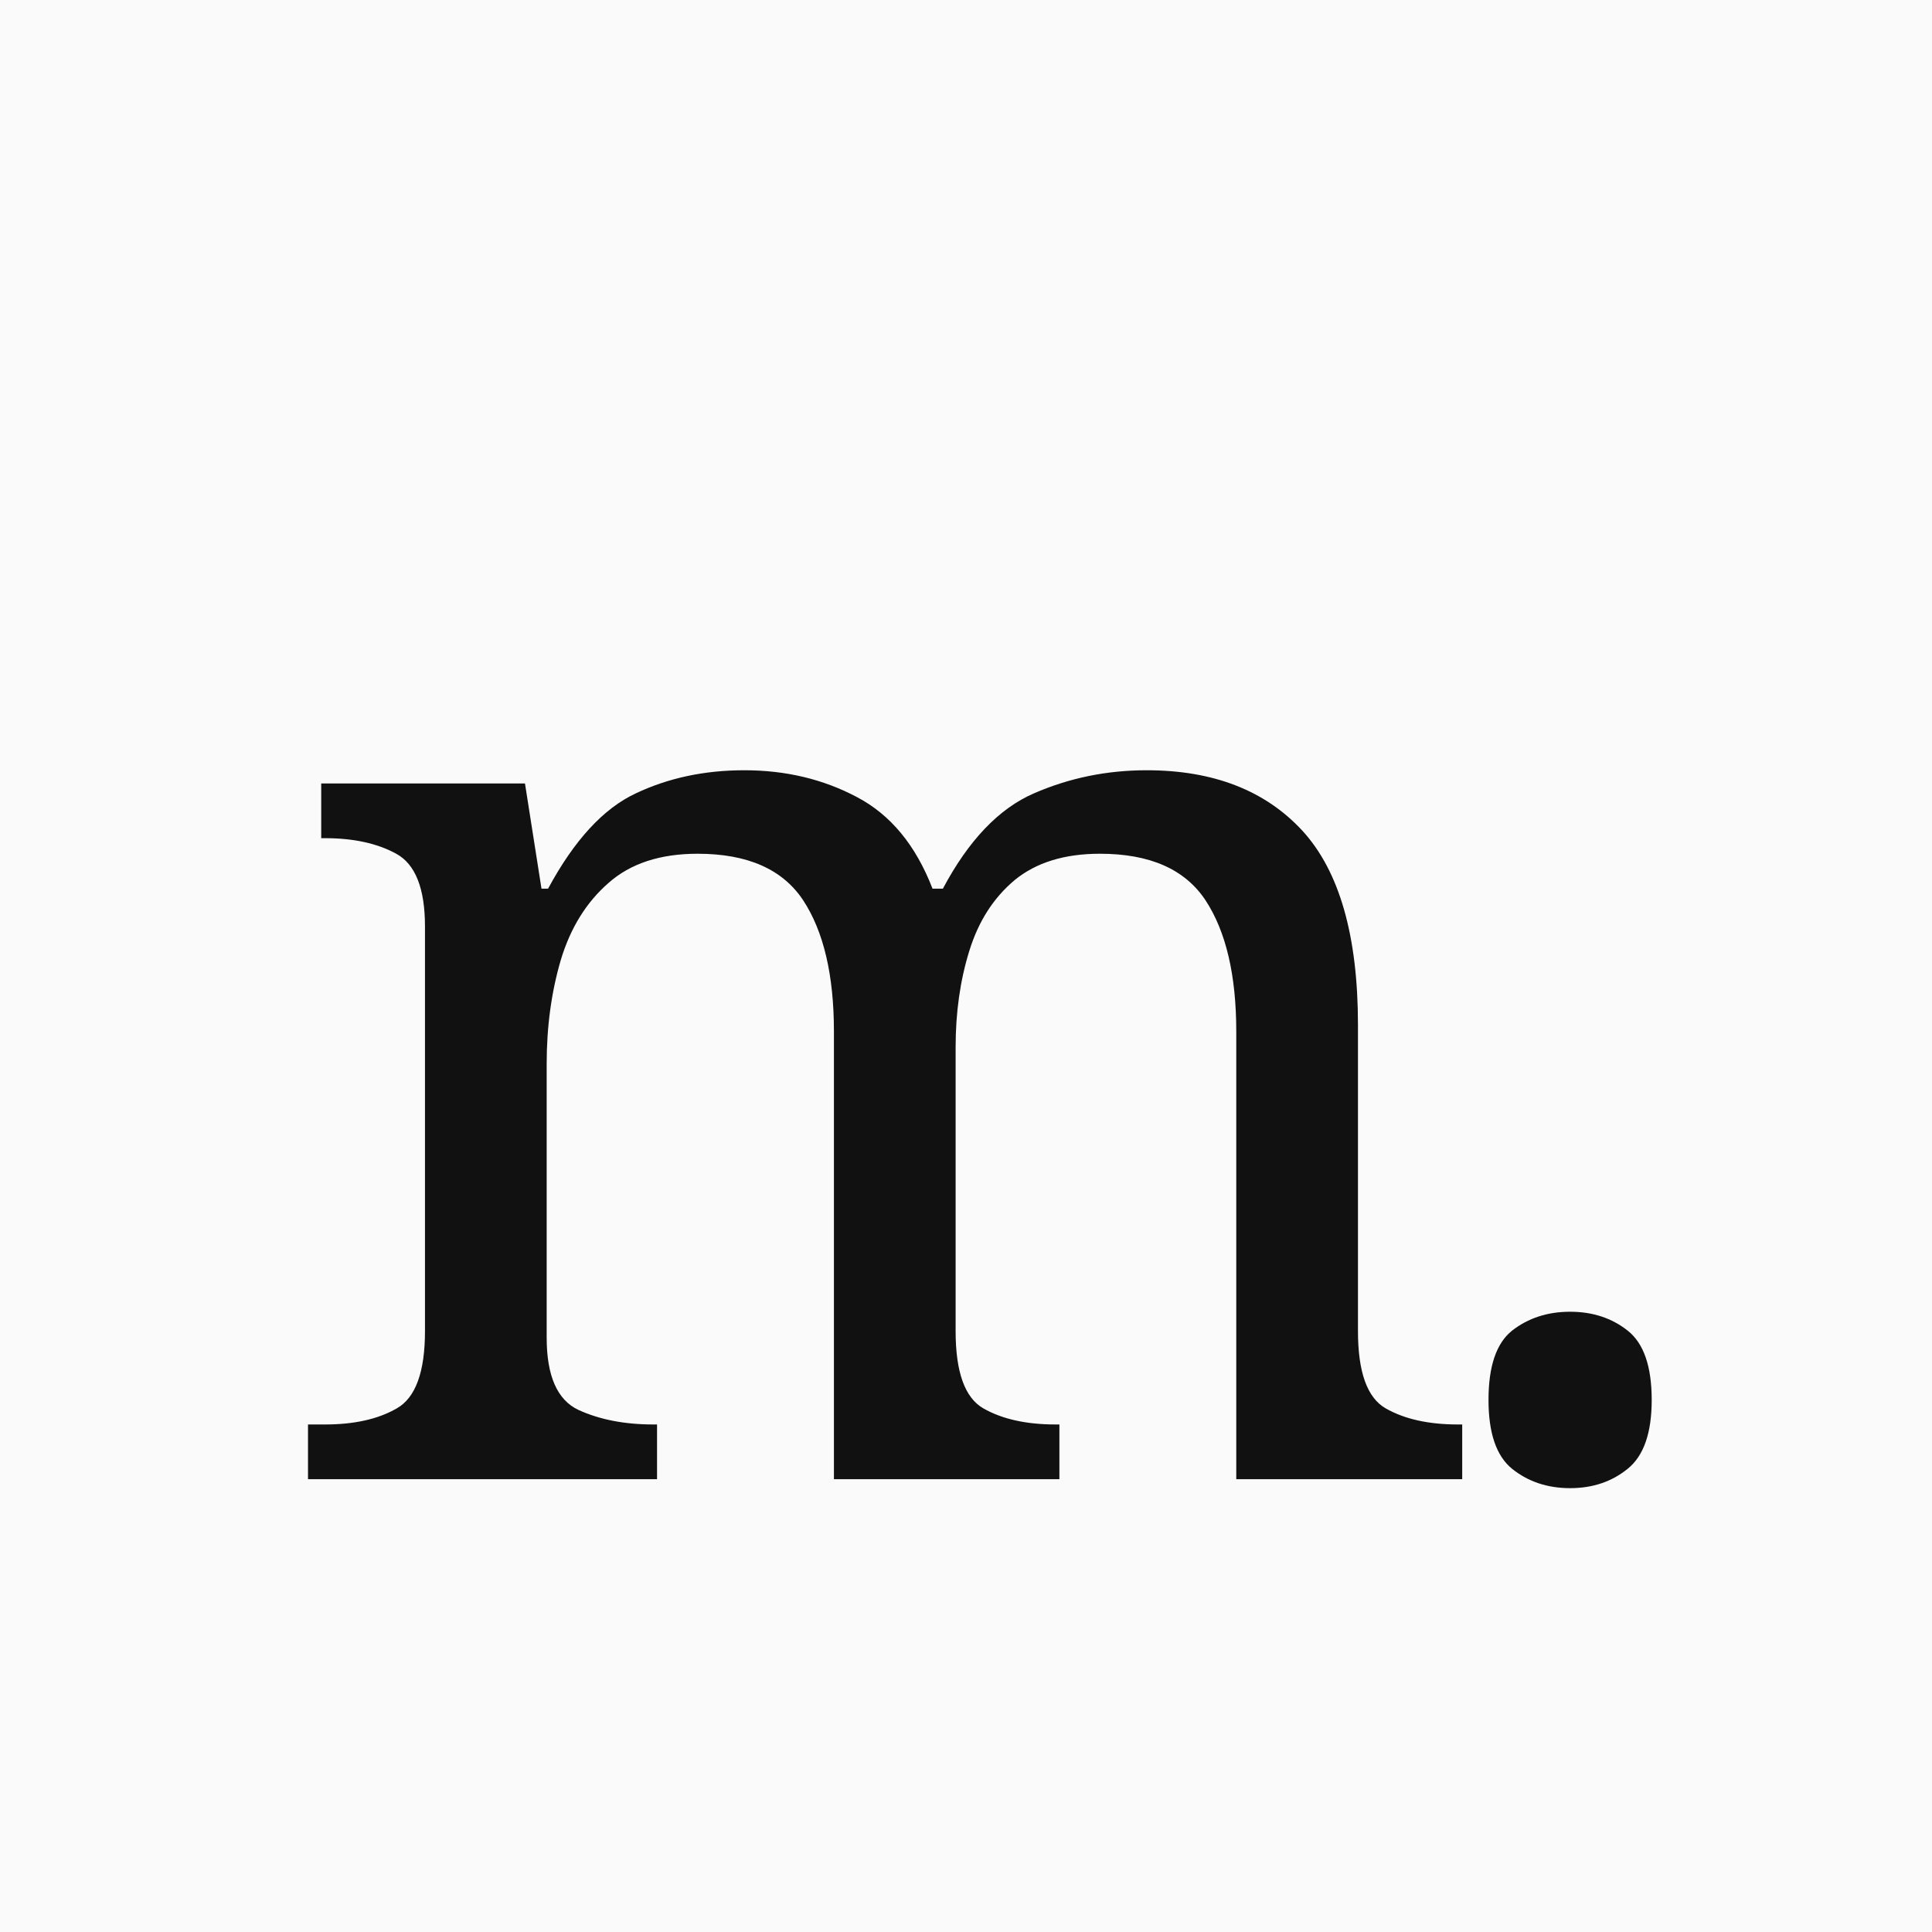
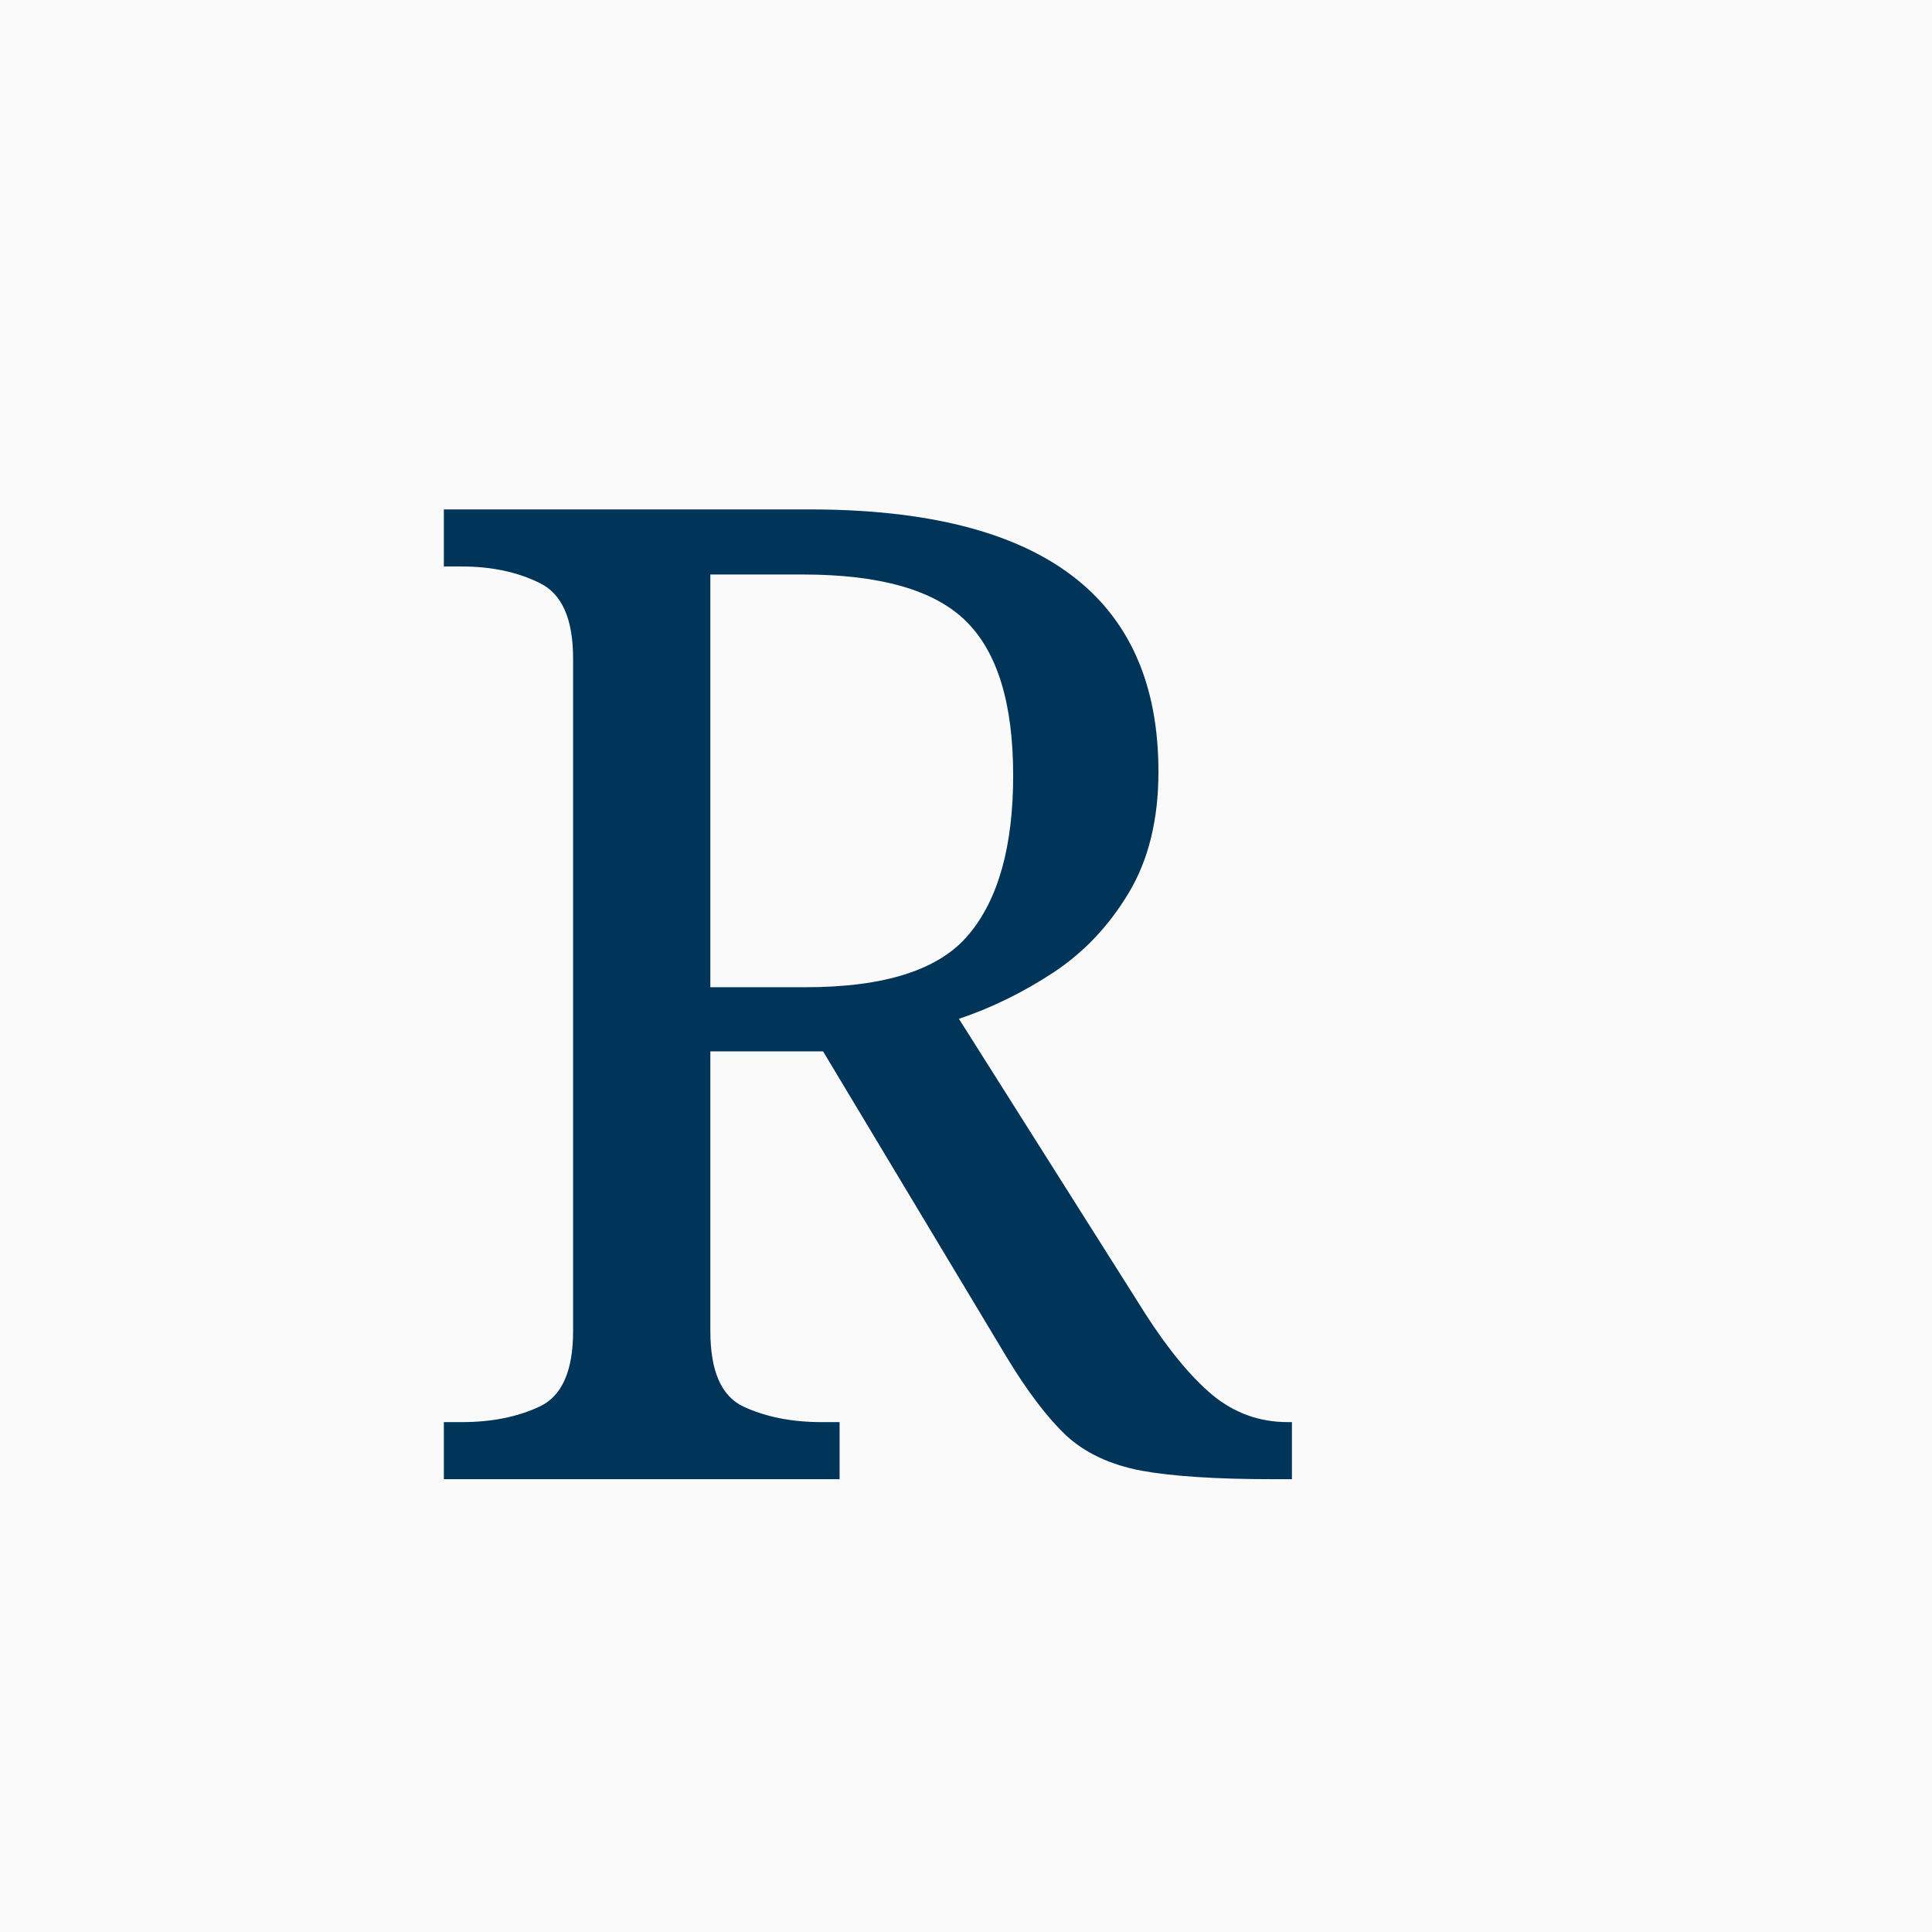
<svg xmlns="http://www.w3.org/2000/svg" viewBox="0 0 64 64">
  <rect width="64" height="64" fill="#FAFAFA" />
-   <text x="9" y="49" font-family="Georgia,serif" font-size="43" font-weight="500" letter-spacing="-3" fill="#111111">m.</text>
+   <text x="13" y="49" font-family="Georgia,serif" font-size="45" font-weight="500" letter-spacing="-3" fill="#003459">R</text>
</svg>
